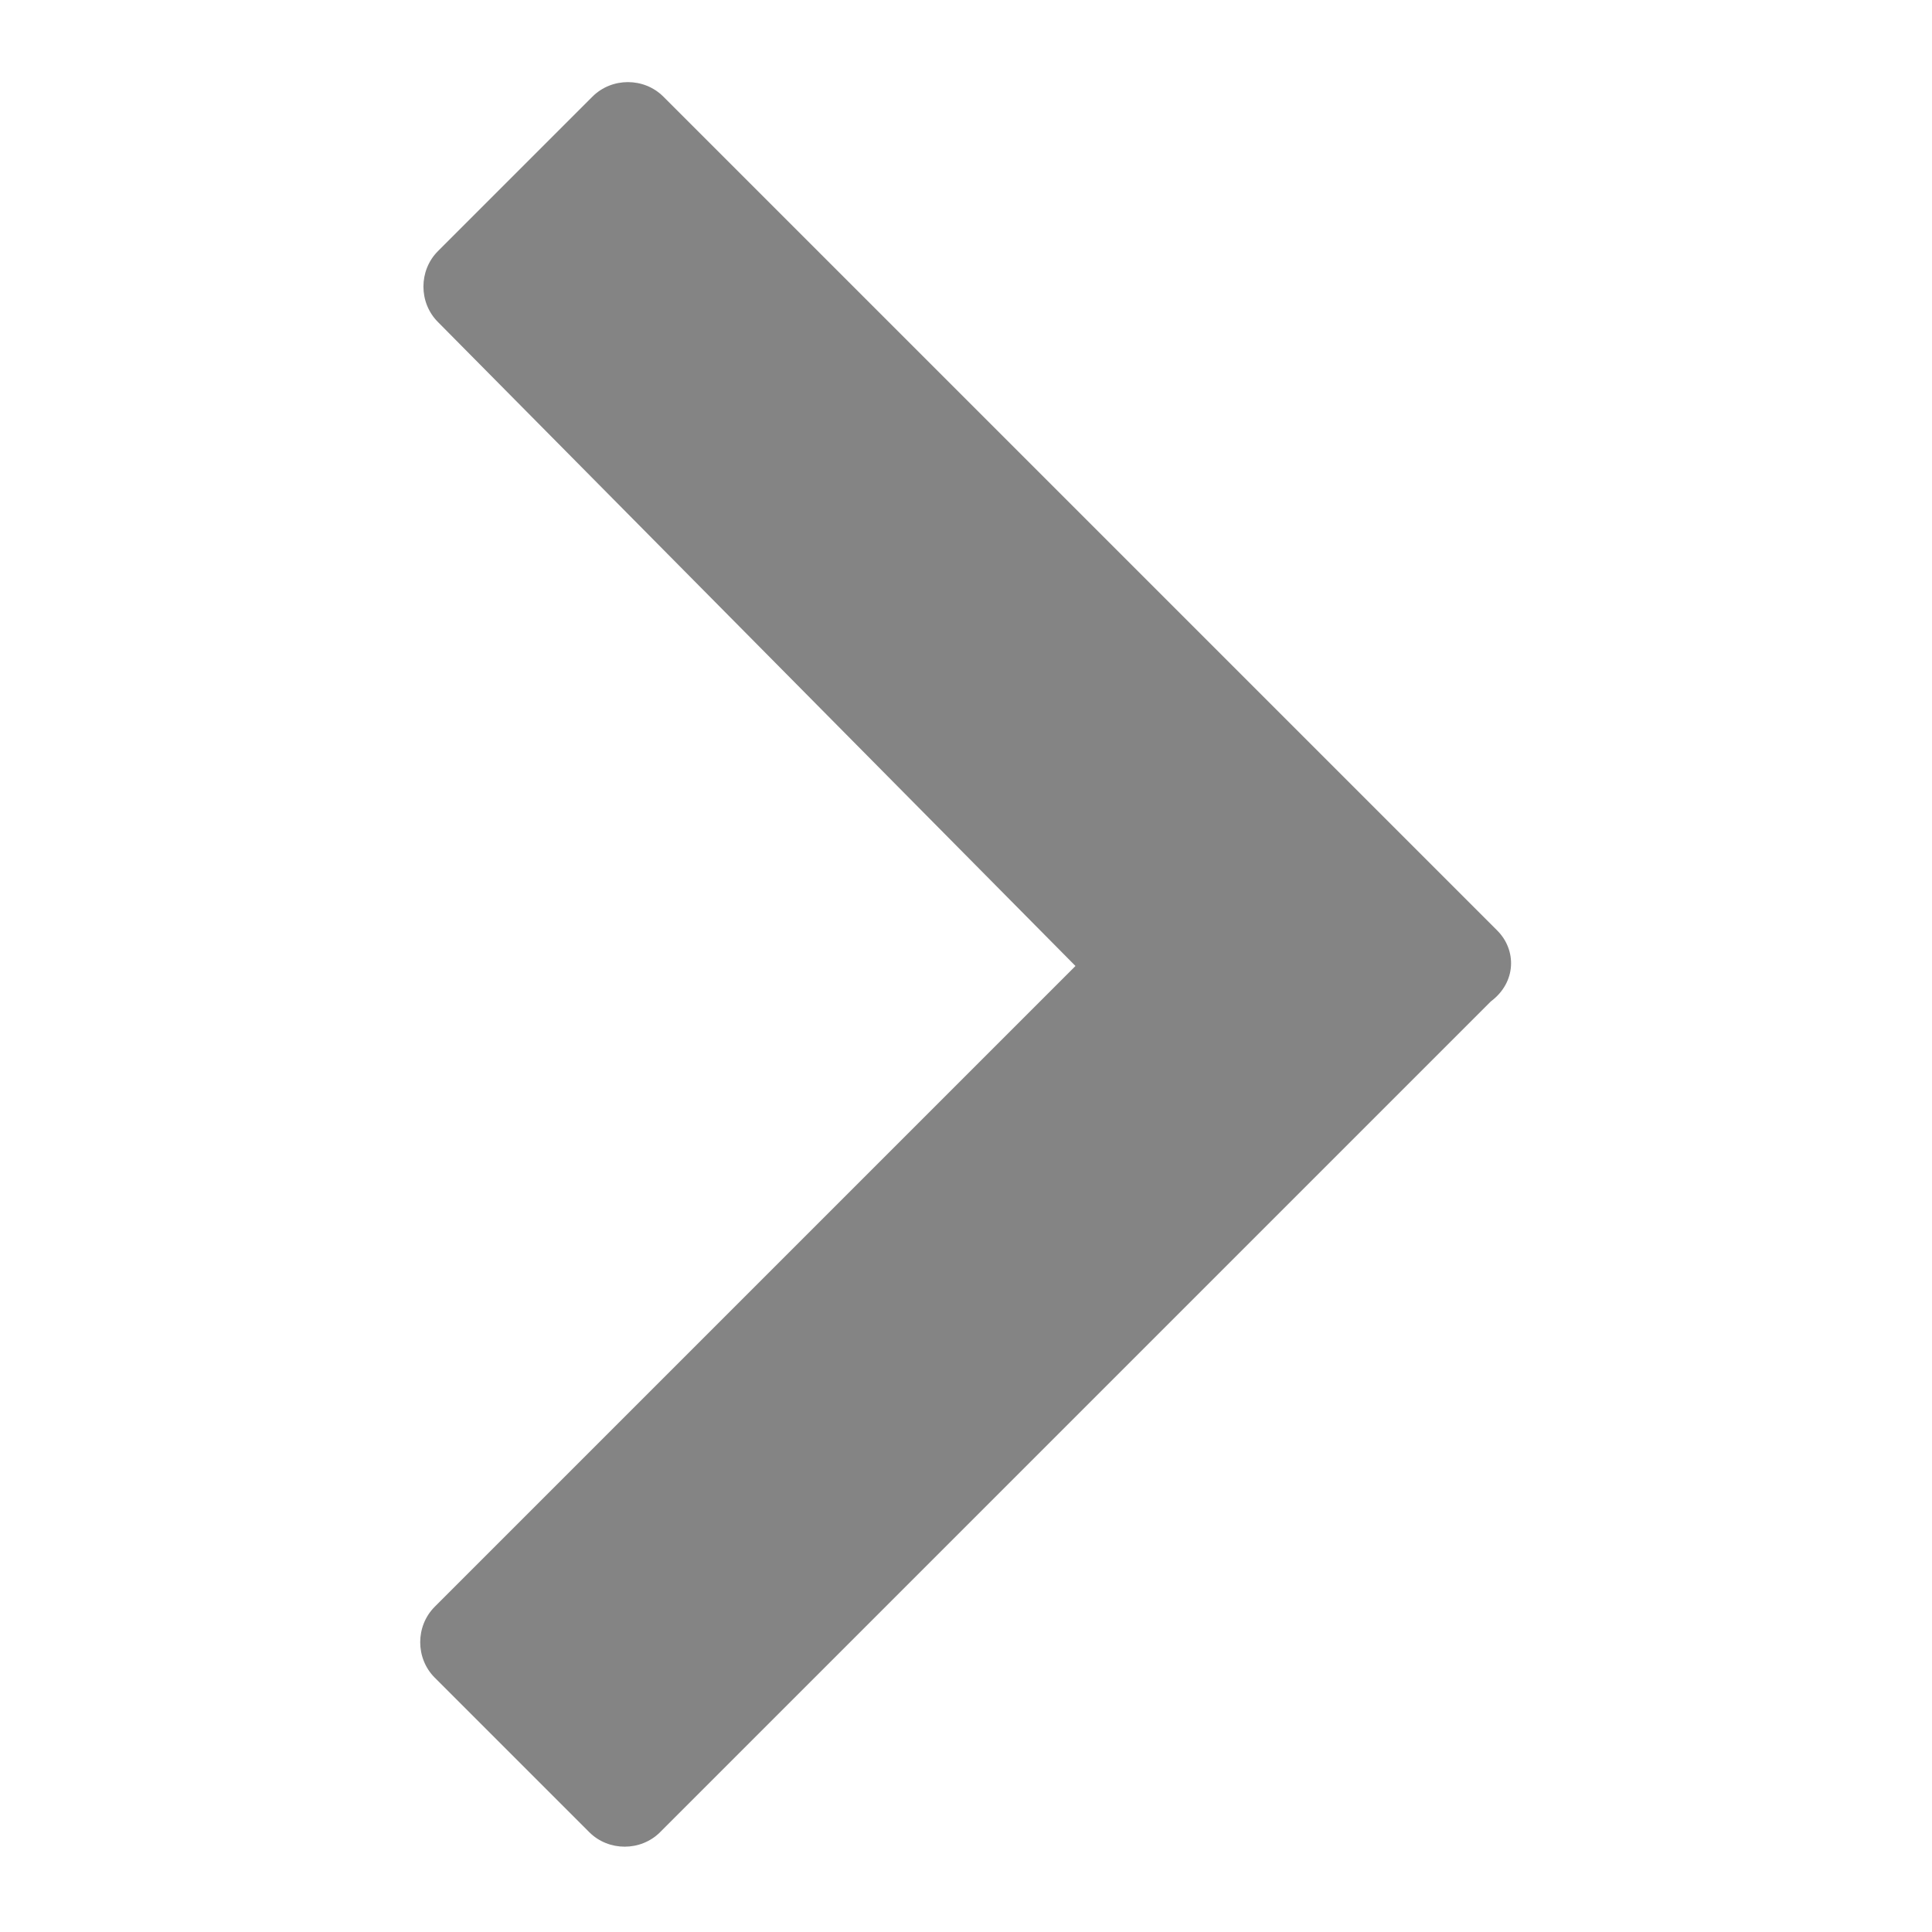
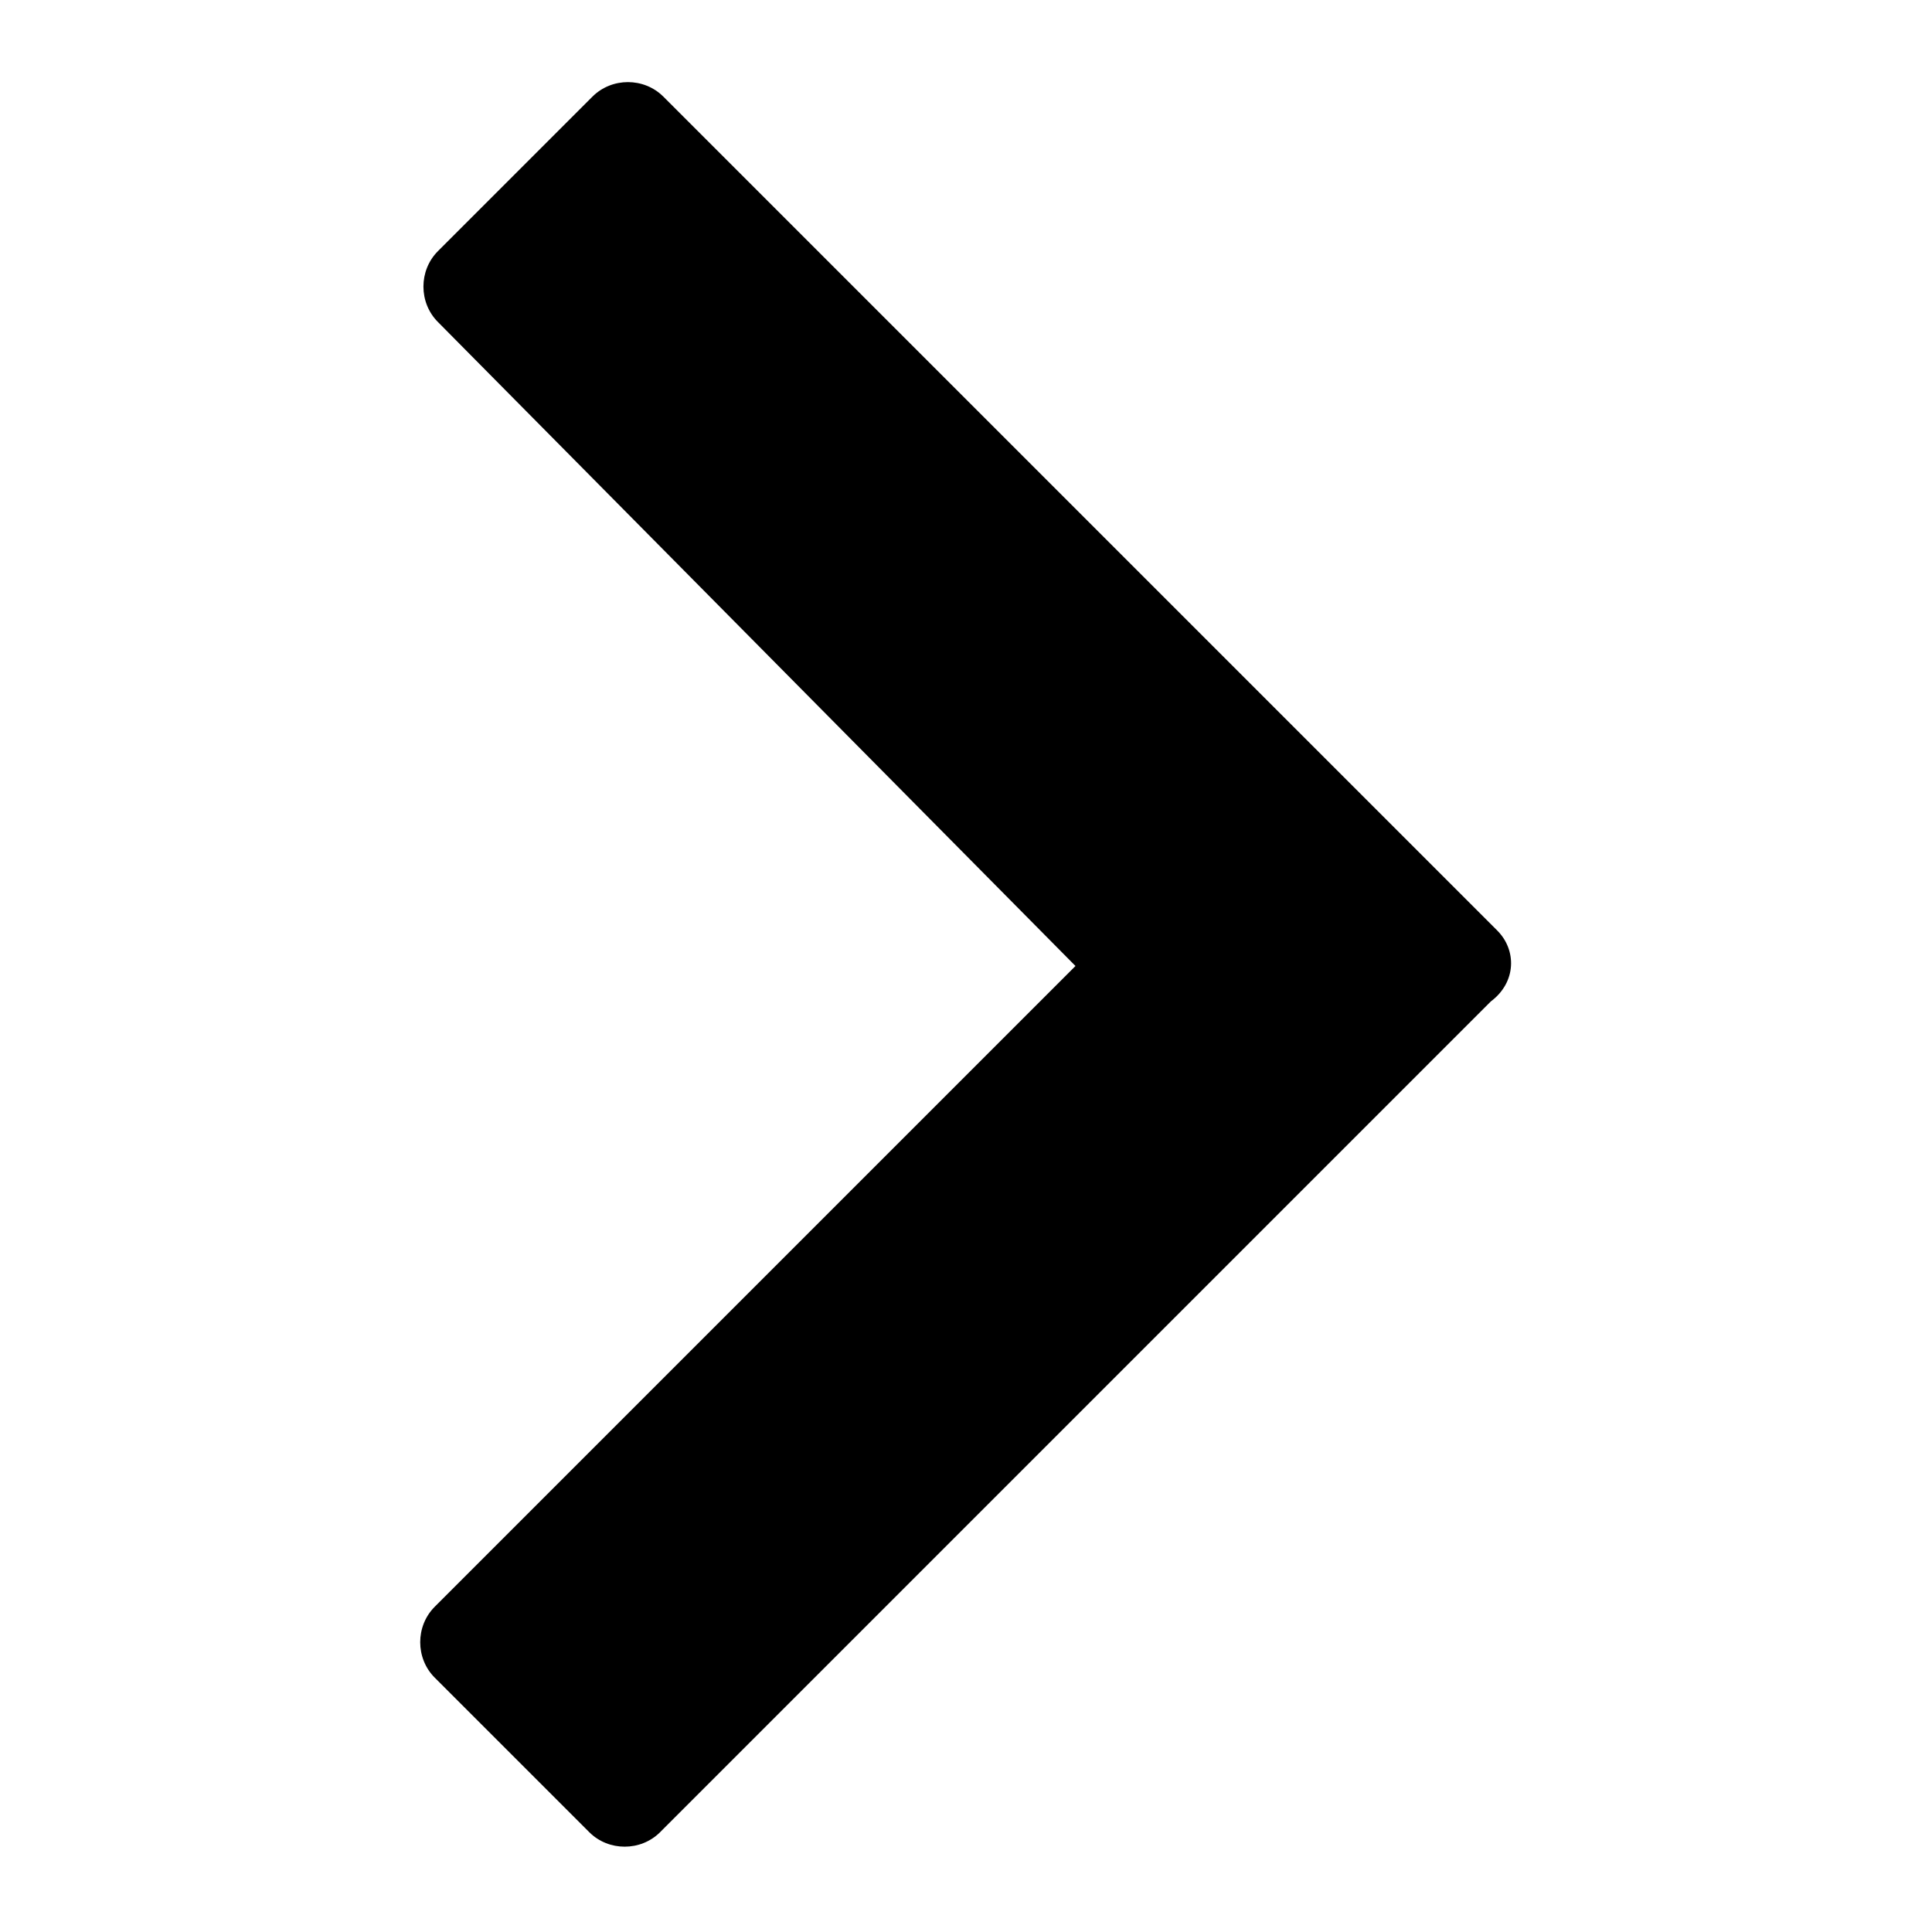
- <svg xmlns="http://www.w3.org/2000/svg" data-bbox="13.05 2.55 33.878 54.8" viewBox="0 0 60 60" fill="#848484">
+ <svg xmlns="http://www.w3.org/2000/svg" data-bbox="13.05 2.55 33.878 54.8" viewBox="0 0 60 60" currentColor="#908766">
  <g>
    <path d="M46.5 28.9L20.6 3c-.6-.6-1.6-.6-2.2 0l-4.8 4.8c-.6.6-.6 1.6 0 2.2l19.8 20-19.9 19.9c-.6.6-.6 1.6 0 2.2l4.8 4.8c.6.6 1.6.6 2.2 0l21-21 4.8-4.8c.8-.6.8-1.6.2-2.2z" />
  </g>
</svg>
